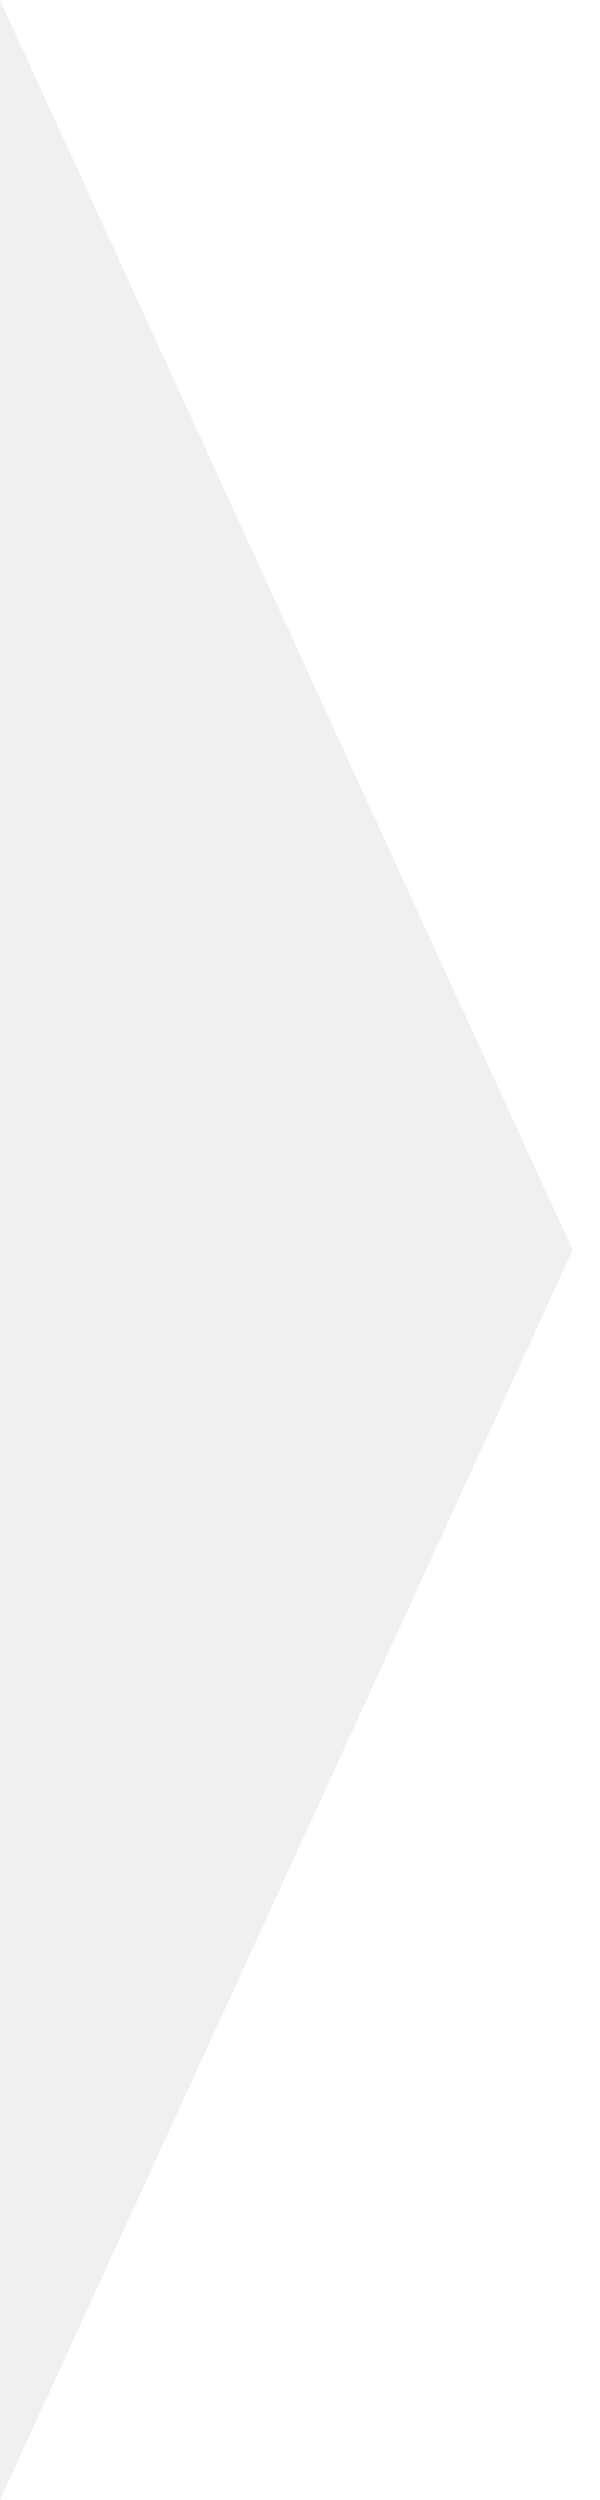
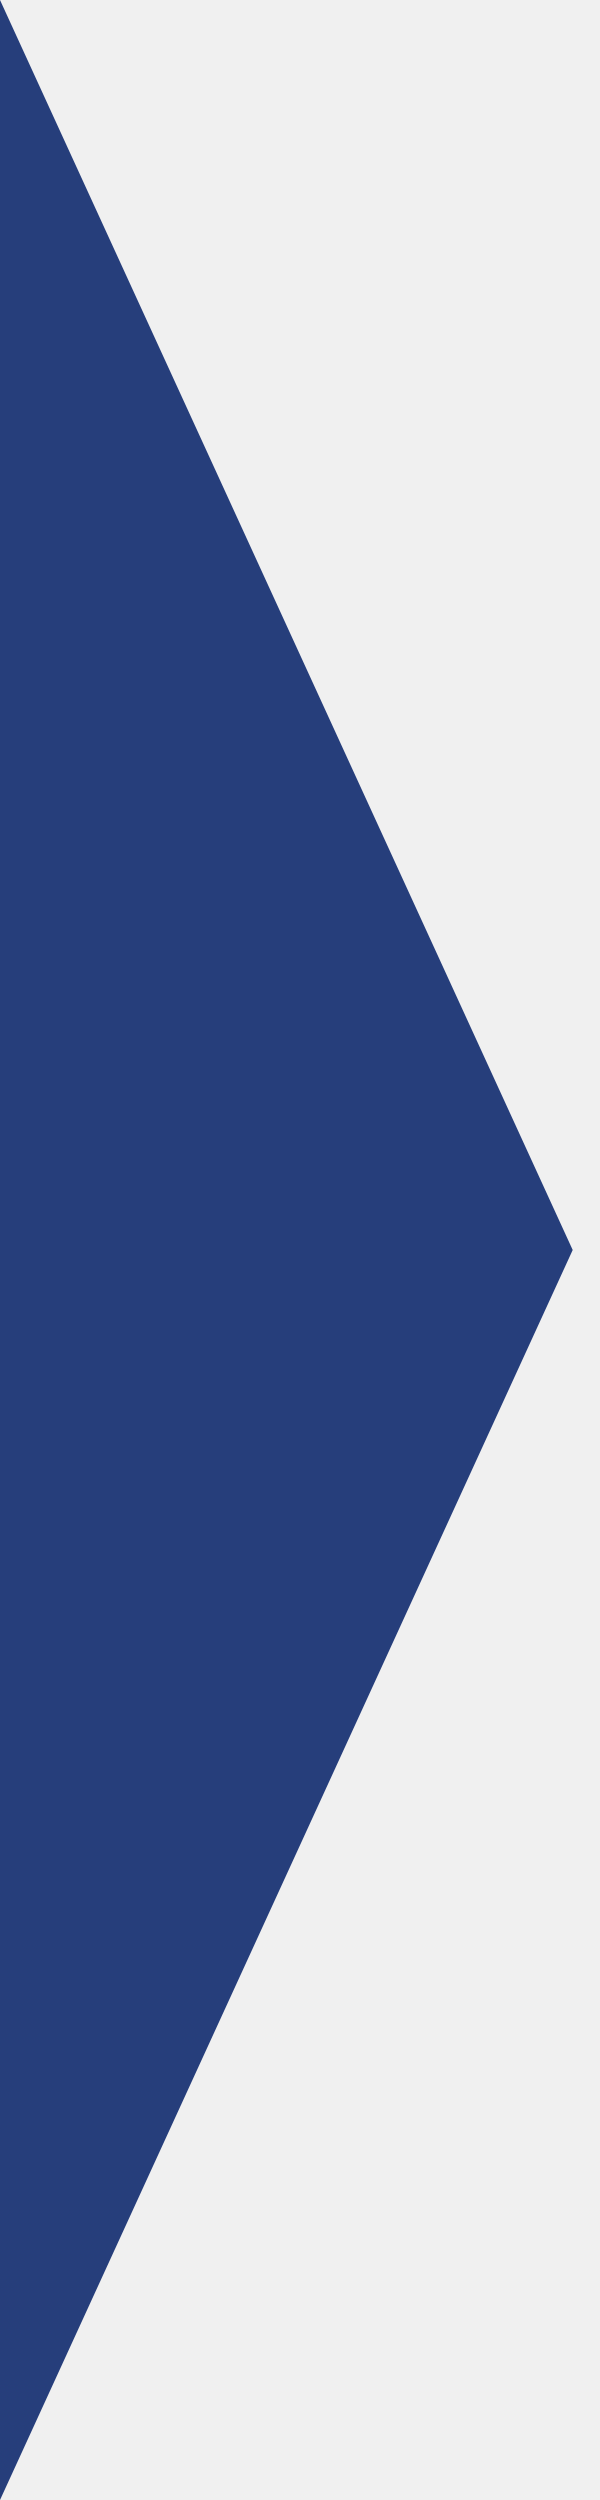
- <svg xmlns="http://www.w3.org/2000/svg" width="24px" height="100px" viewBox="0 0 24 100" version="1.1">
-   <defs />
-   <g id="Page-1" stroke="none" stroke-width="1" fill="none" fill-rule="evenodd">
+ <svg xmlns="http://www.w3.org/2000/svg" width="24px" height="100px" viewBox="0 0 24 100" version="1.1" id="svg939">
+   <defs id="defs933" />
+   <g id="g937" stroke="none" stroke-width="1" fill="none" fill-rule="evenodd">
    <g id="nav-selected-indicator-mask" fill="#FFFFFF">
-       <path d="M9.43227233e-05,100 L22.908,50 L0,0 L0,100 L0,0 L32,0 L32,100 L9.43227233e-05,100 Z" id="Page-1" />
+       <path id="Page-1" d="M 9.4322723e-5,100 22.908,50 0,0 V 100 0 H 32 V 100 Z M -1.035,0 H 32 V 100 H -1.035 Z" style="fill:#263e7b;fill-opacity:1" />
    </g>
  </g>
</svg>
